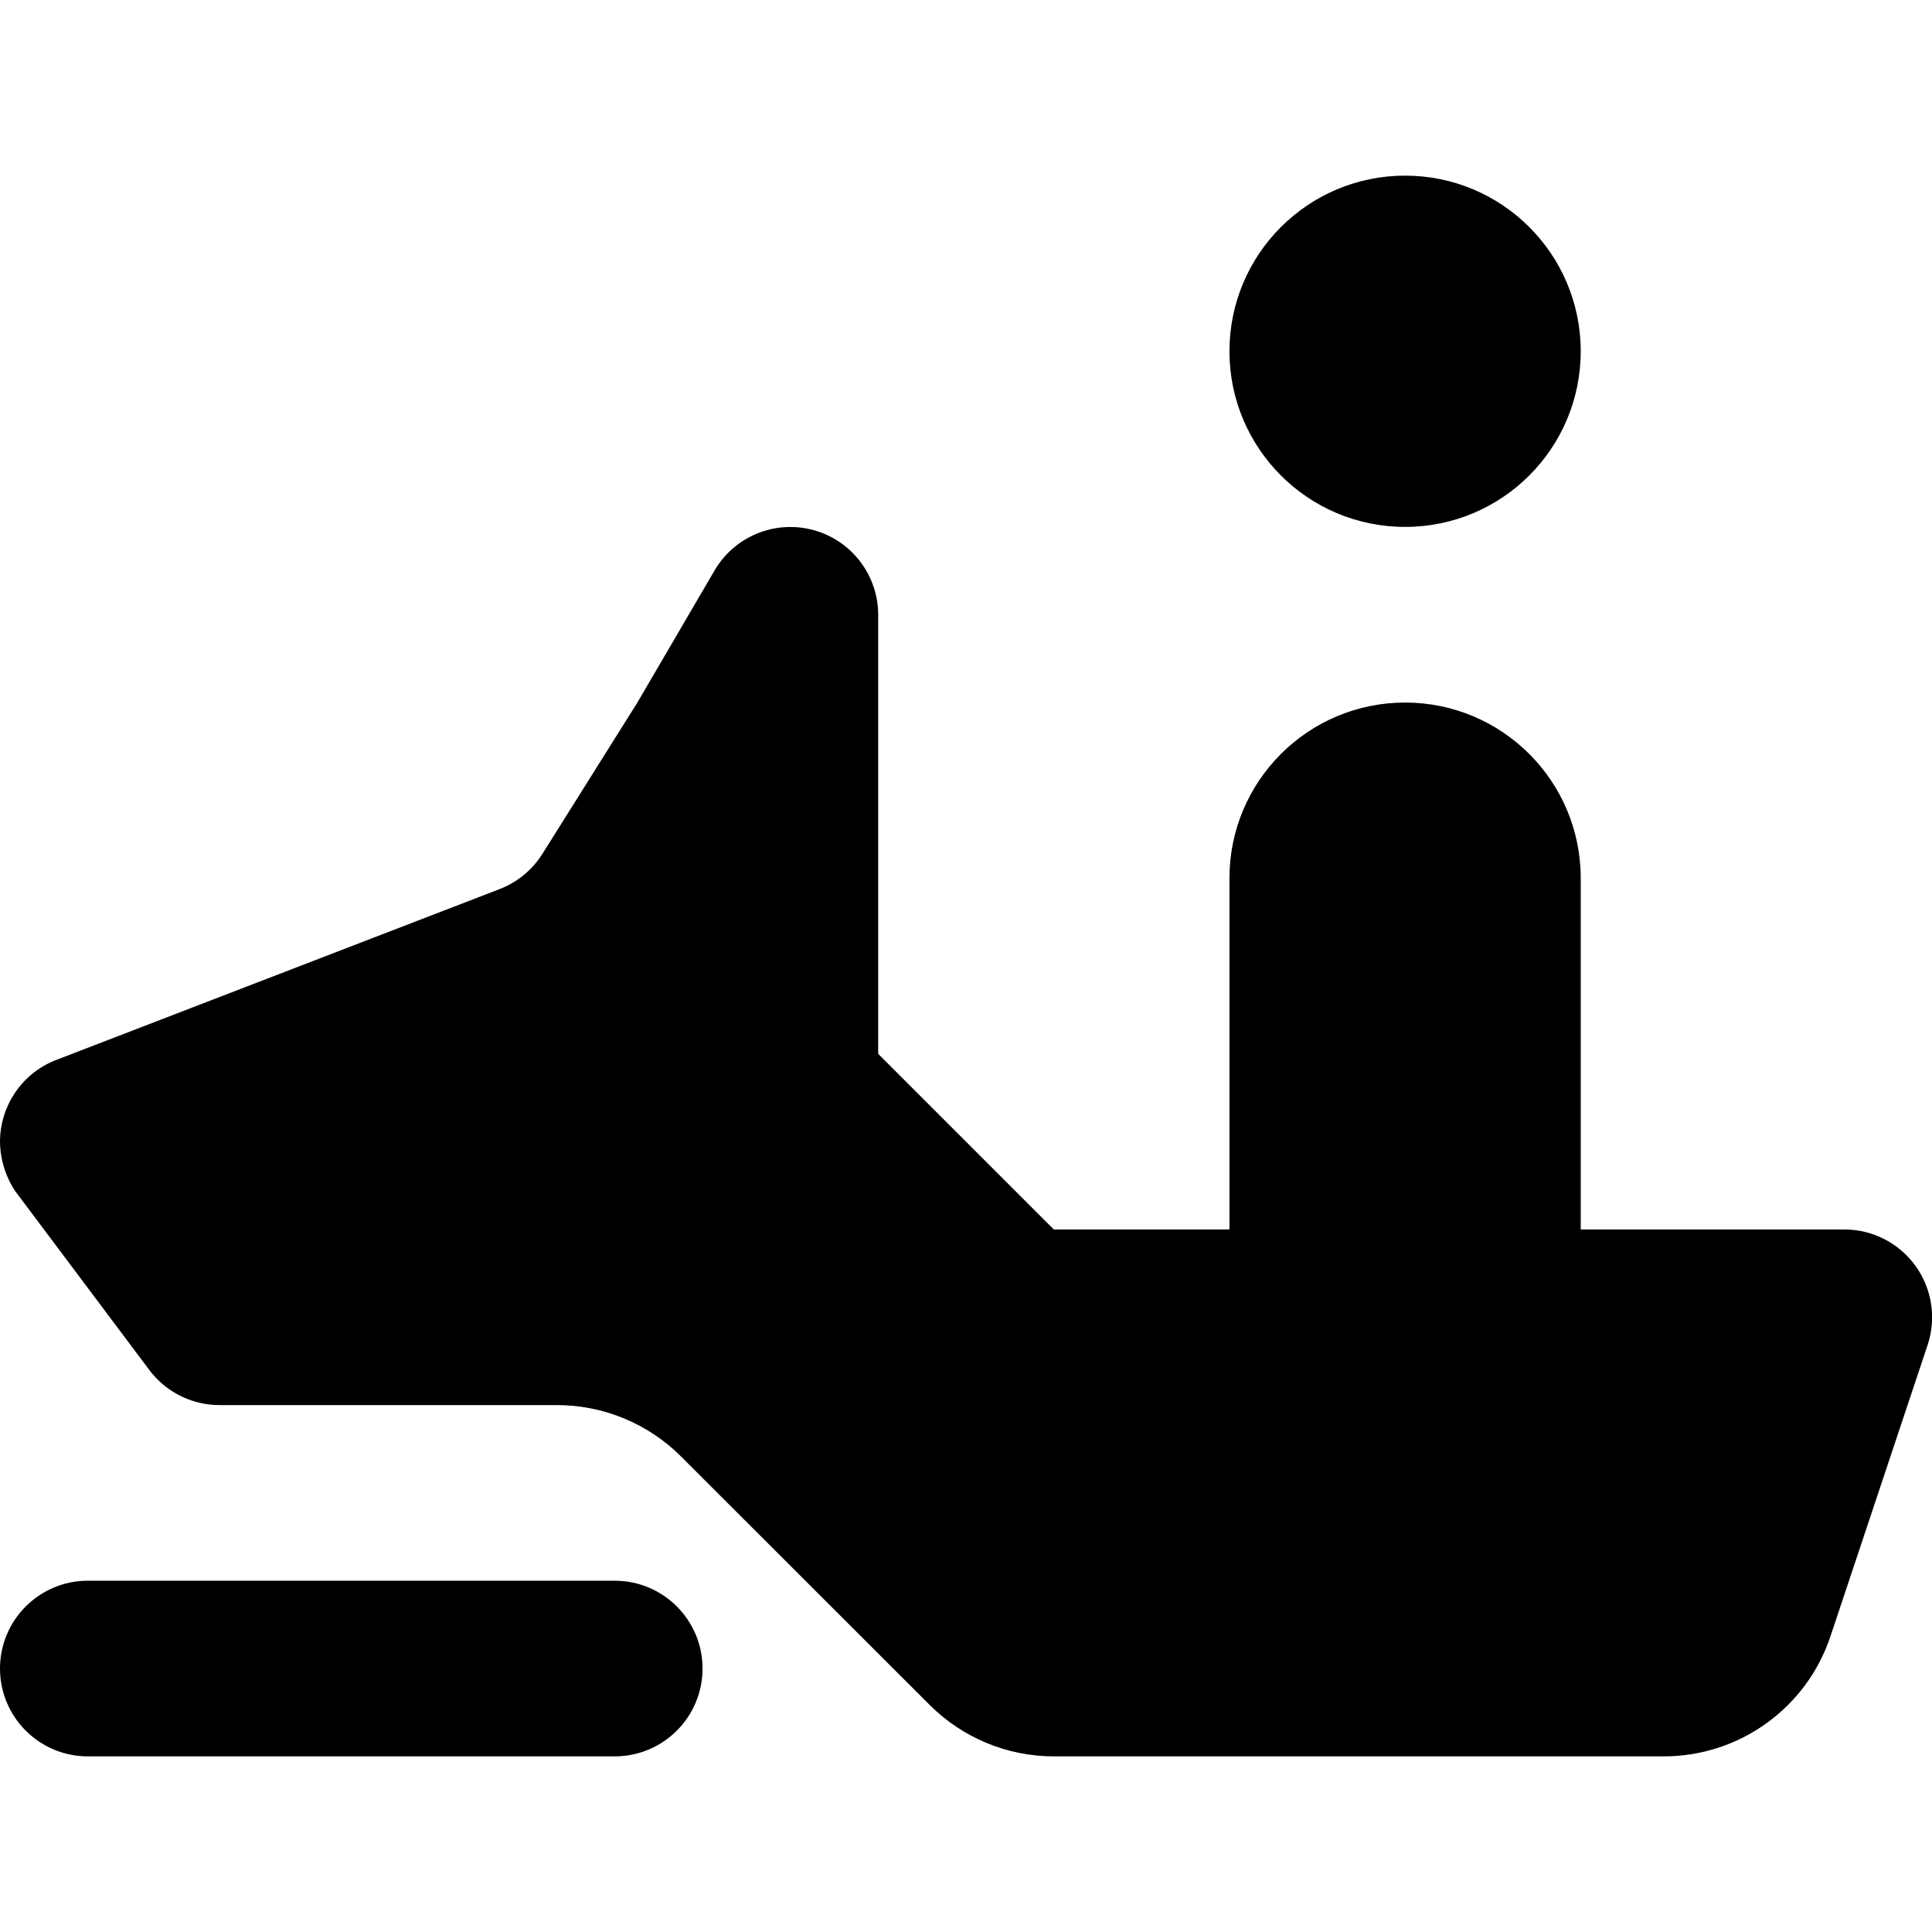
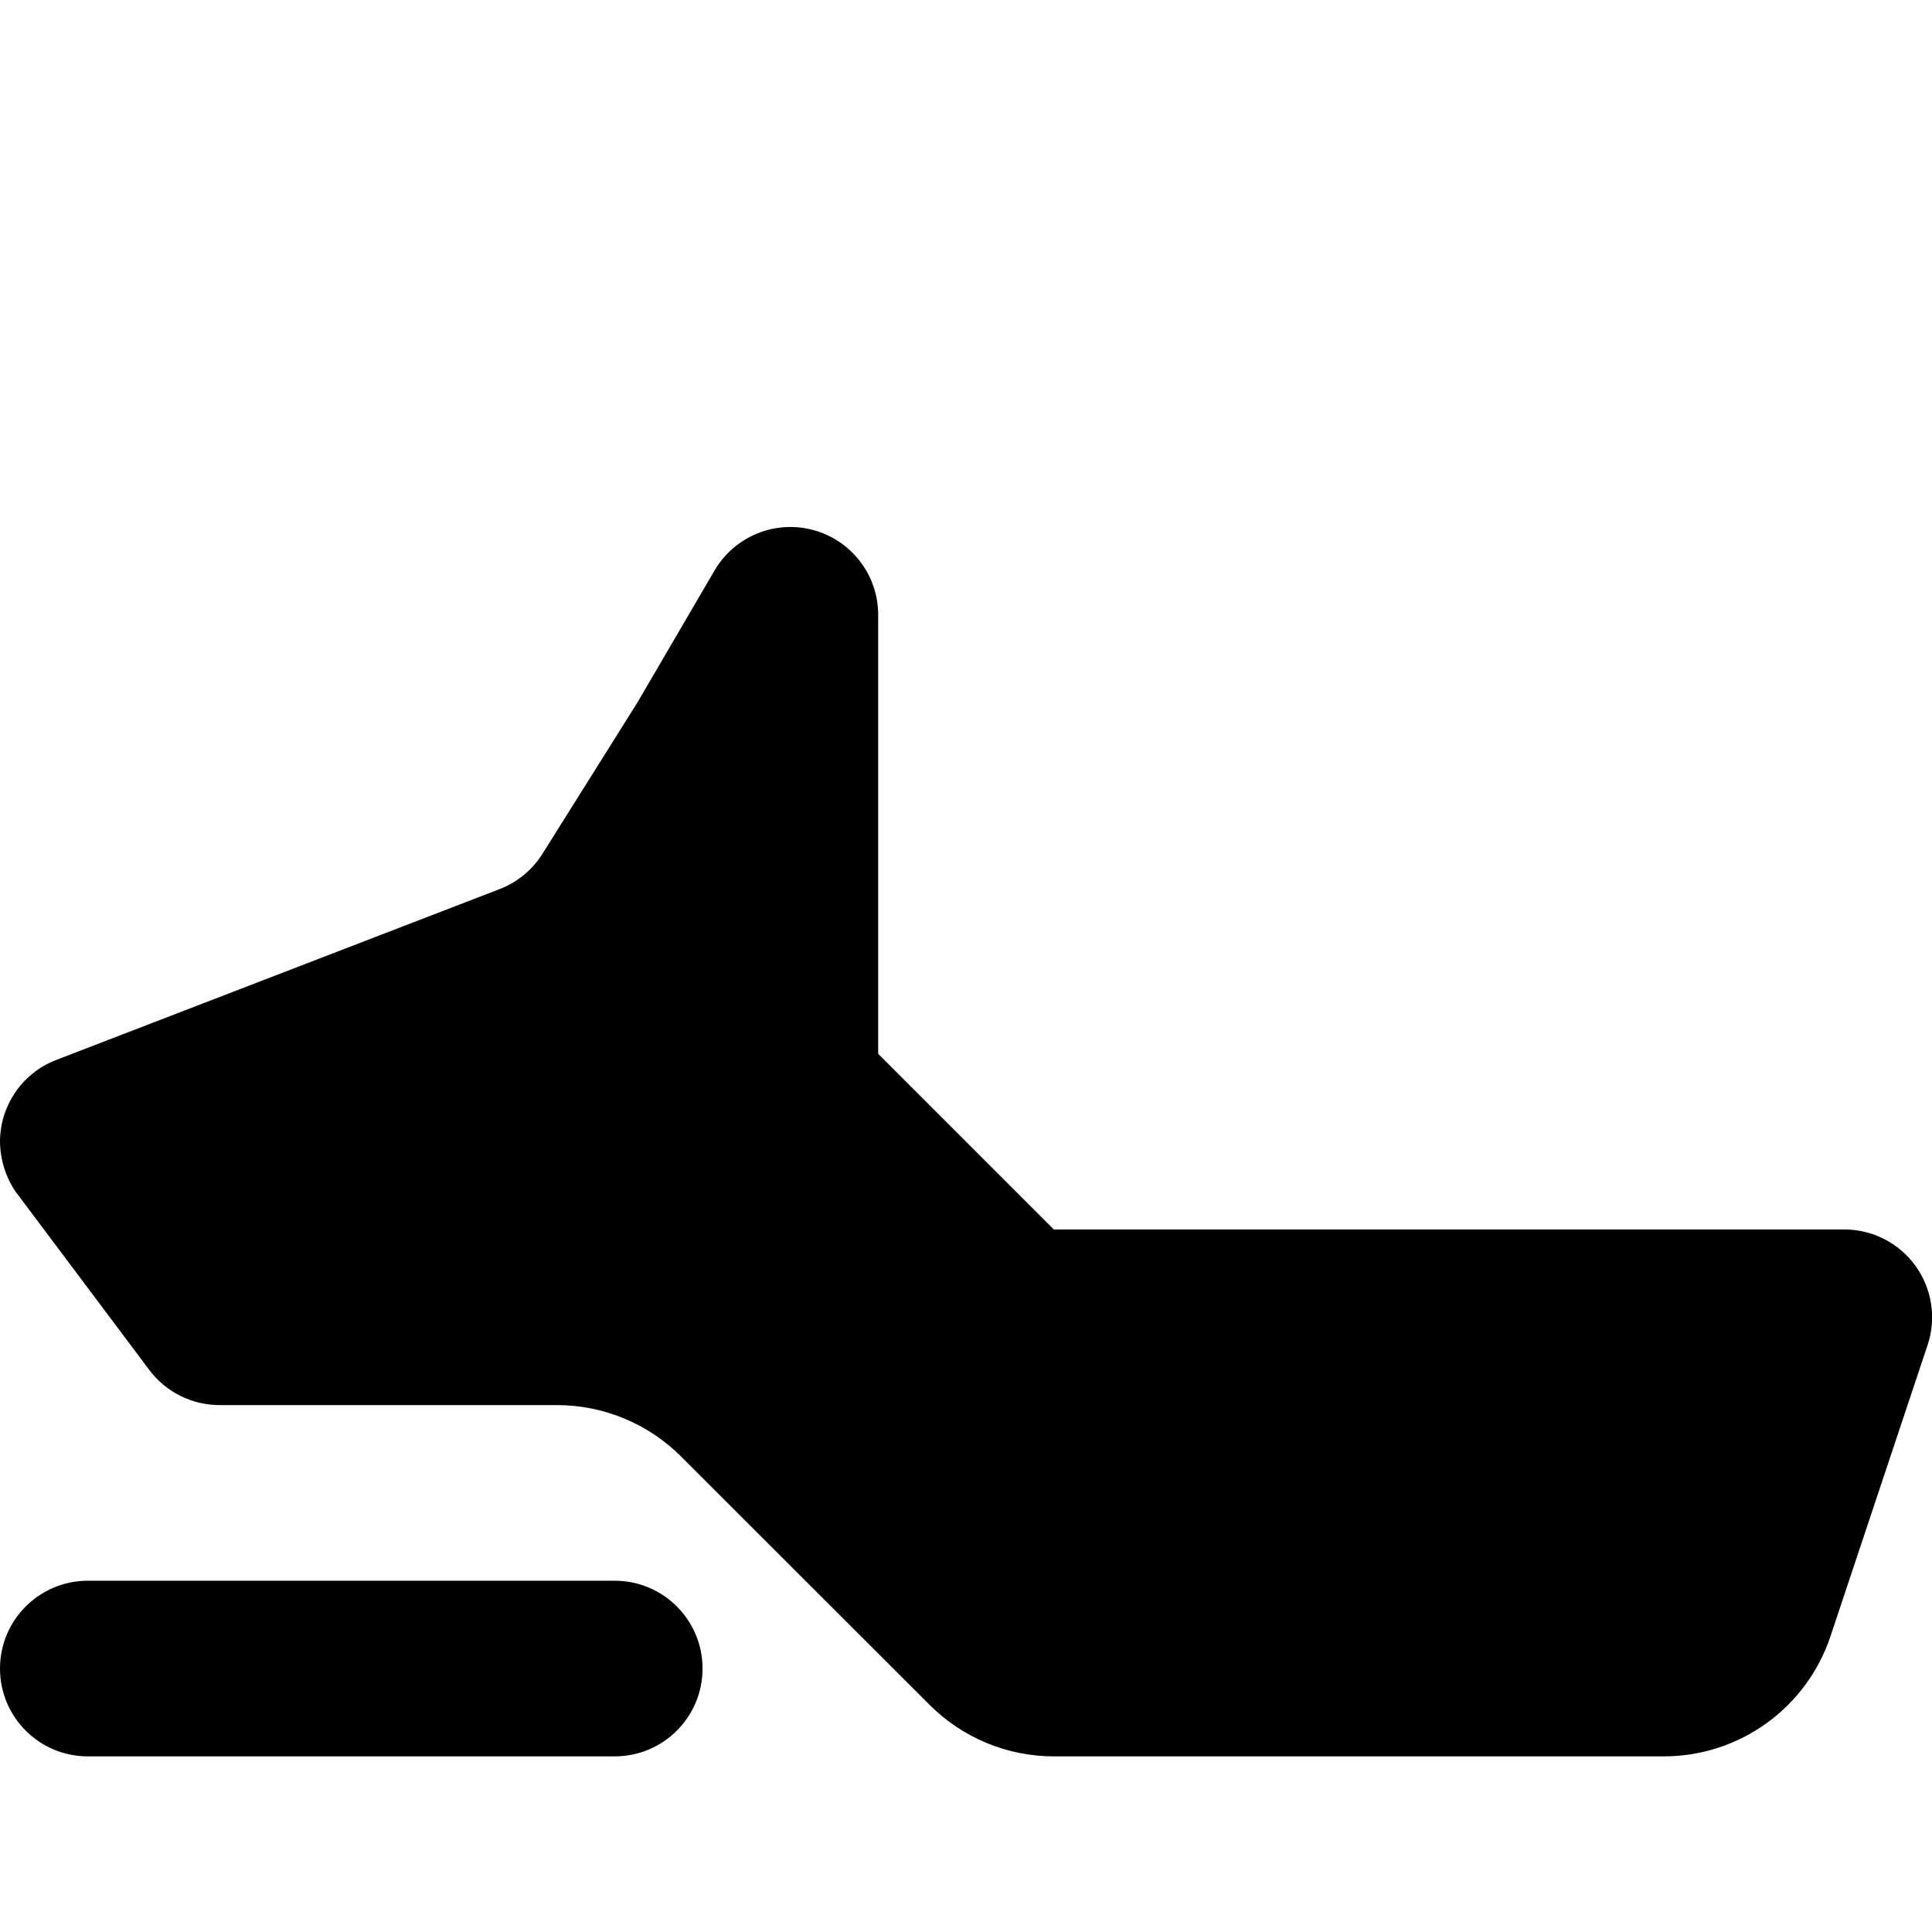
<svg xmlns="http://www.w3.org/2000/svg" width="11" height="11" viewBox="0 0 11 11">
-   <path d="M9,2A1,1,0,1,1,8,1,1,1,0,0,1,9,2ZM3.5,9H.5a.5.5,0,0,0,0,1h3a.5.5,0,0,0,0-1Zm7-2H9V5A1,1,0,0,0,7,5V7H6L5,6V3.5a.5.5,0,0,0-.931-.253L3.629,4l-.541.862a.5.5,0,0,1-.243.2L.312,6.038A.5.5,0,0,0,0,6.5a.521.521,0,0,0,.086.281L.85,7.8a.5.5,0,0,0,.4.2H3.17a1,1,0,0,1,.709.294L5.293,9.707A1,1,0,0,0,6,10H9.473a1,1,0,0,0,.949-.684l.553-1.658A.5.5,0,0,0,10.5,7Z" />
+   <path d="M3.5,9H.5a.5.5,0,0,0,0,1h3a.5.5,0,0,0,0-1Zm7-2H6L5,6V3.5a.5.5,0,0,0-.931-.253L3.629,4l-.541.862a.5.5,0,0,1-.243.2L.312,6.038A.5.5,0,0,0,0,6.5a.521.521,0,0,0,.086.281L.85,7.8a.5.5,0,0,0,.4.2H3.17a1,1,0,0,1,.709.294L5.293,9.707A1,1,0,0,0,6,10H9.473a1,1,0,0,0,.949-.684l.553-1.658A.5.5,0,0,0,10.5,7Z" />
</svg>
